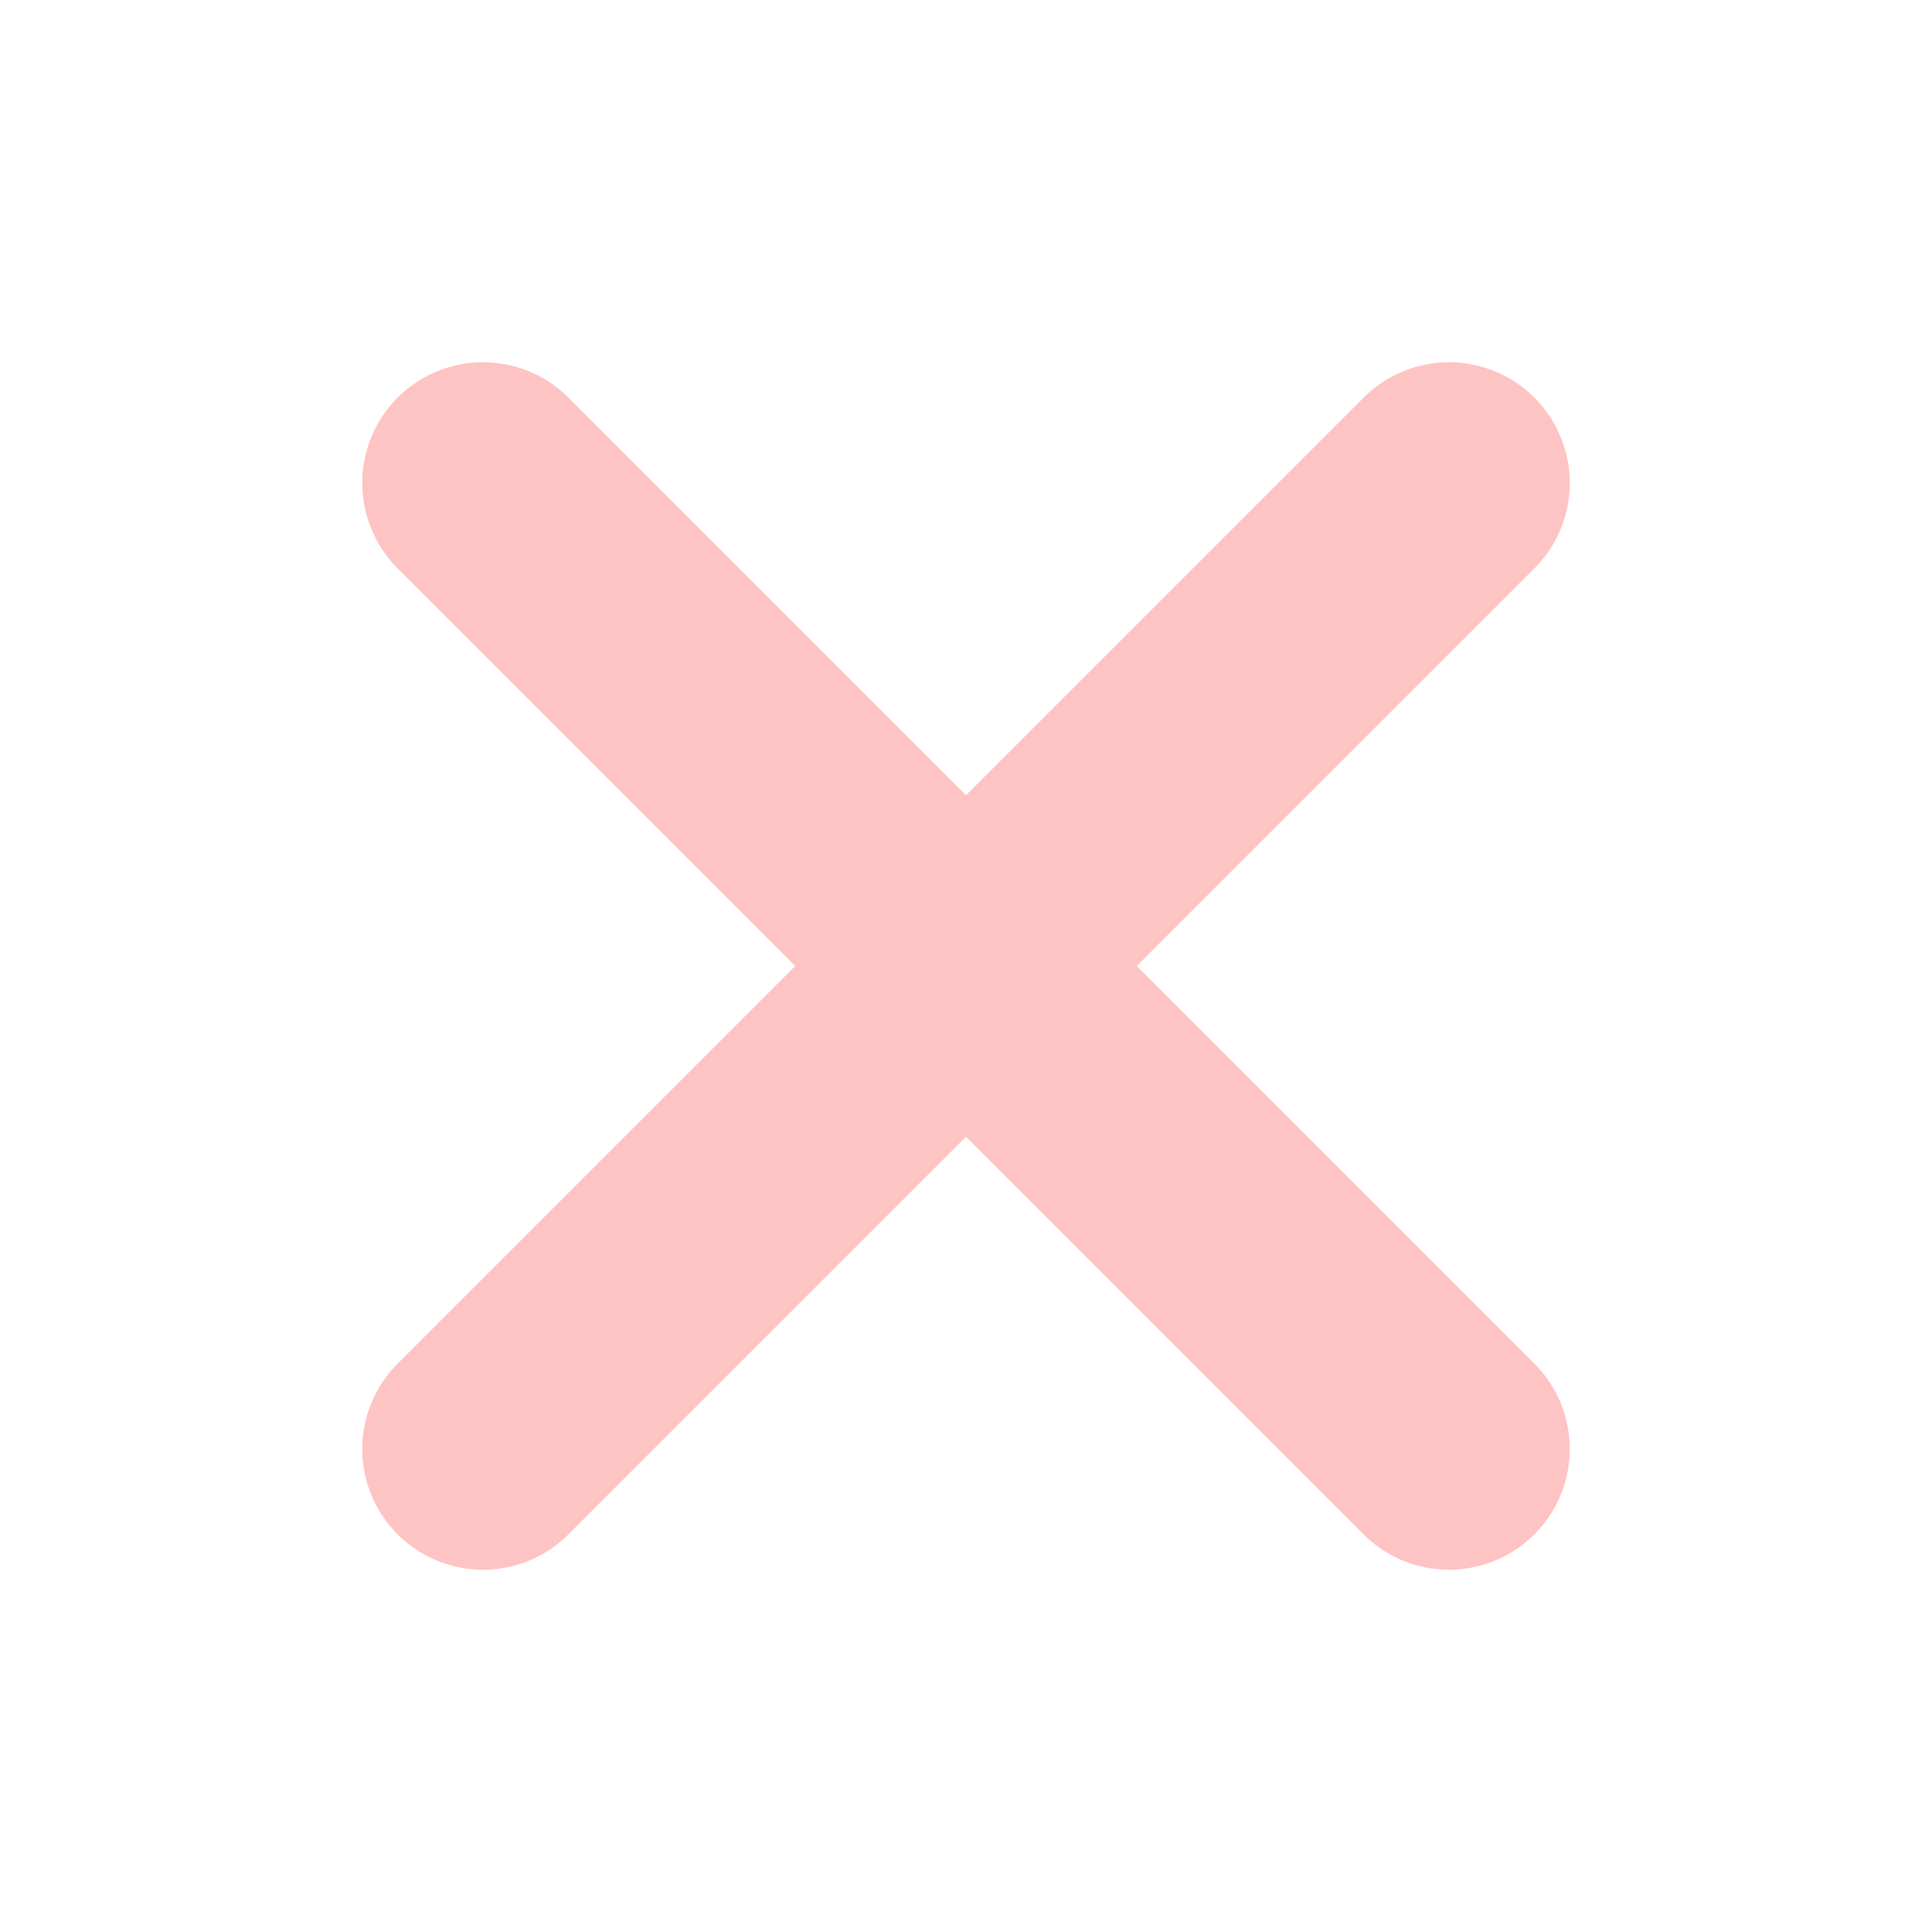
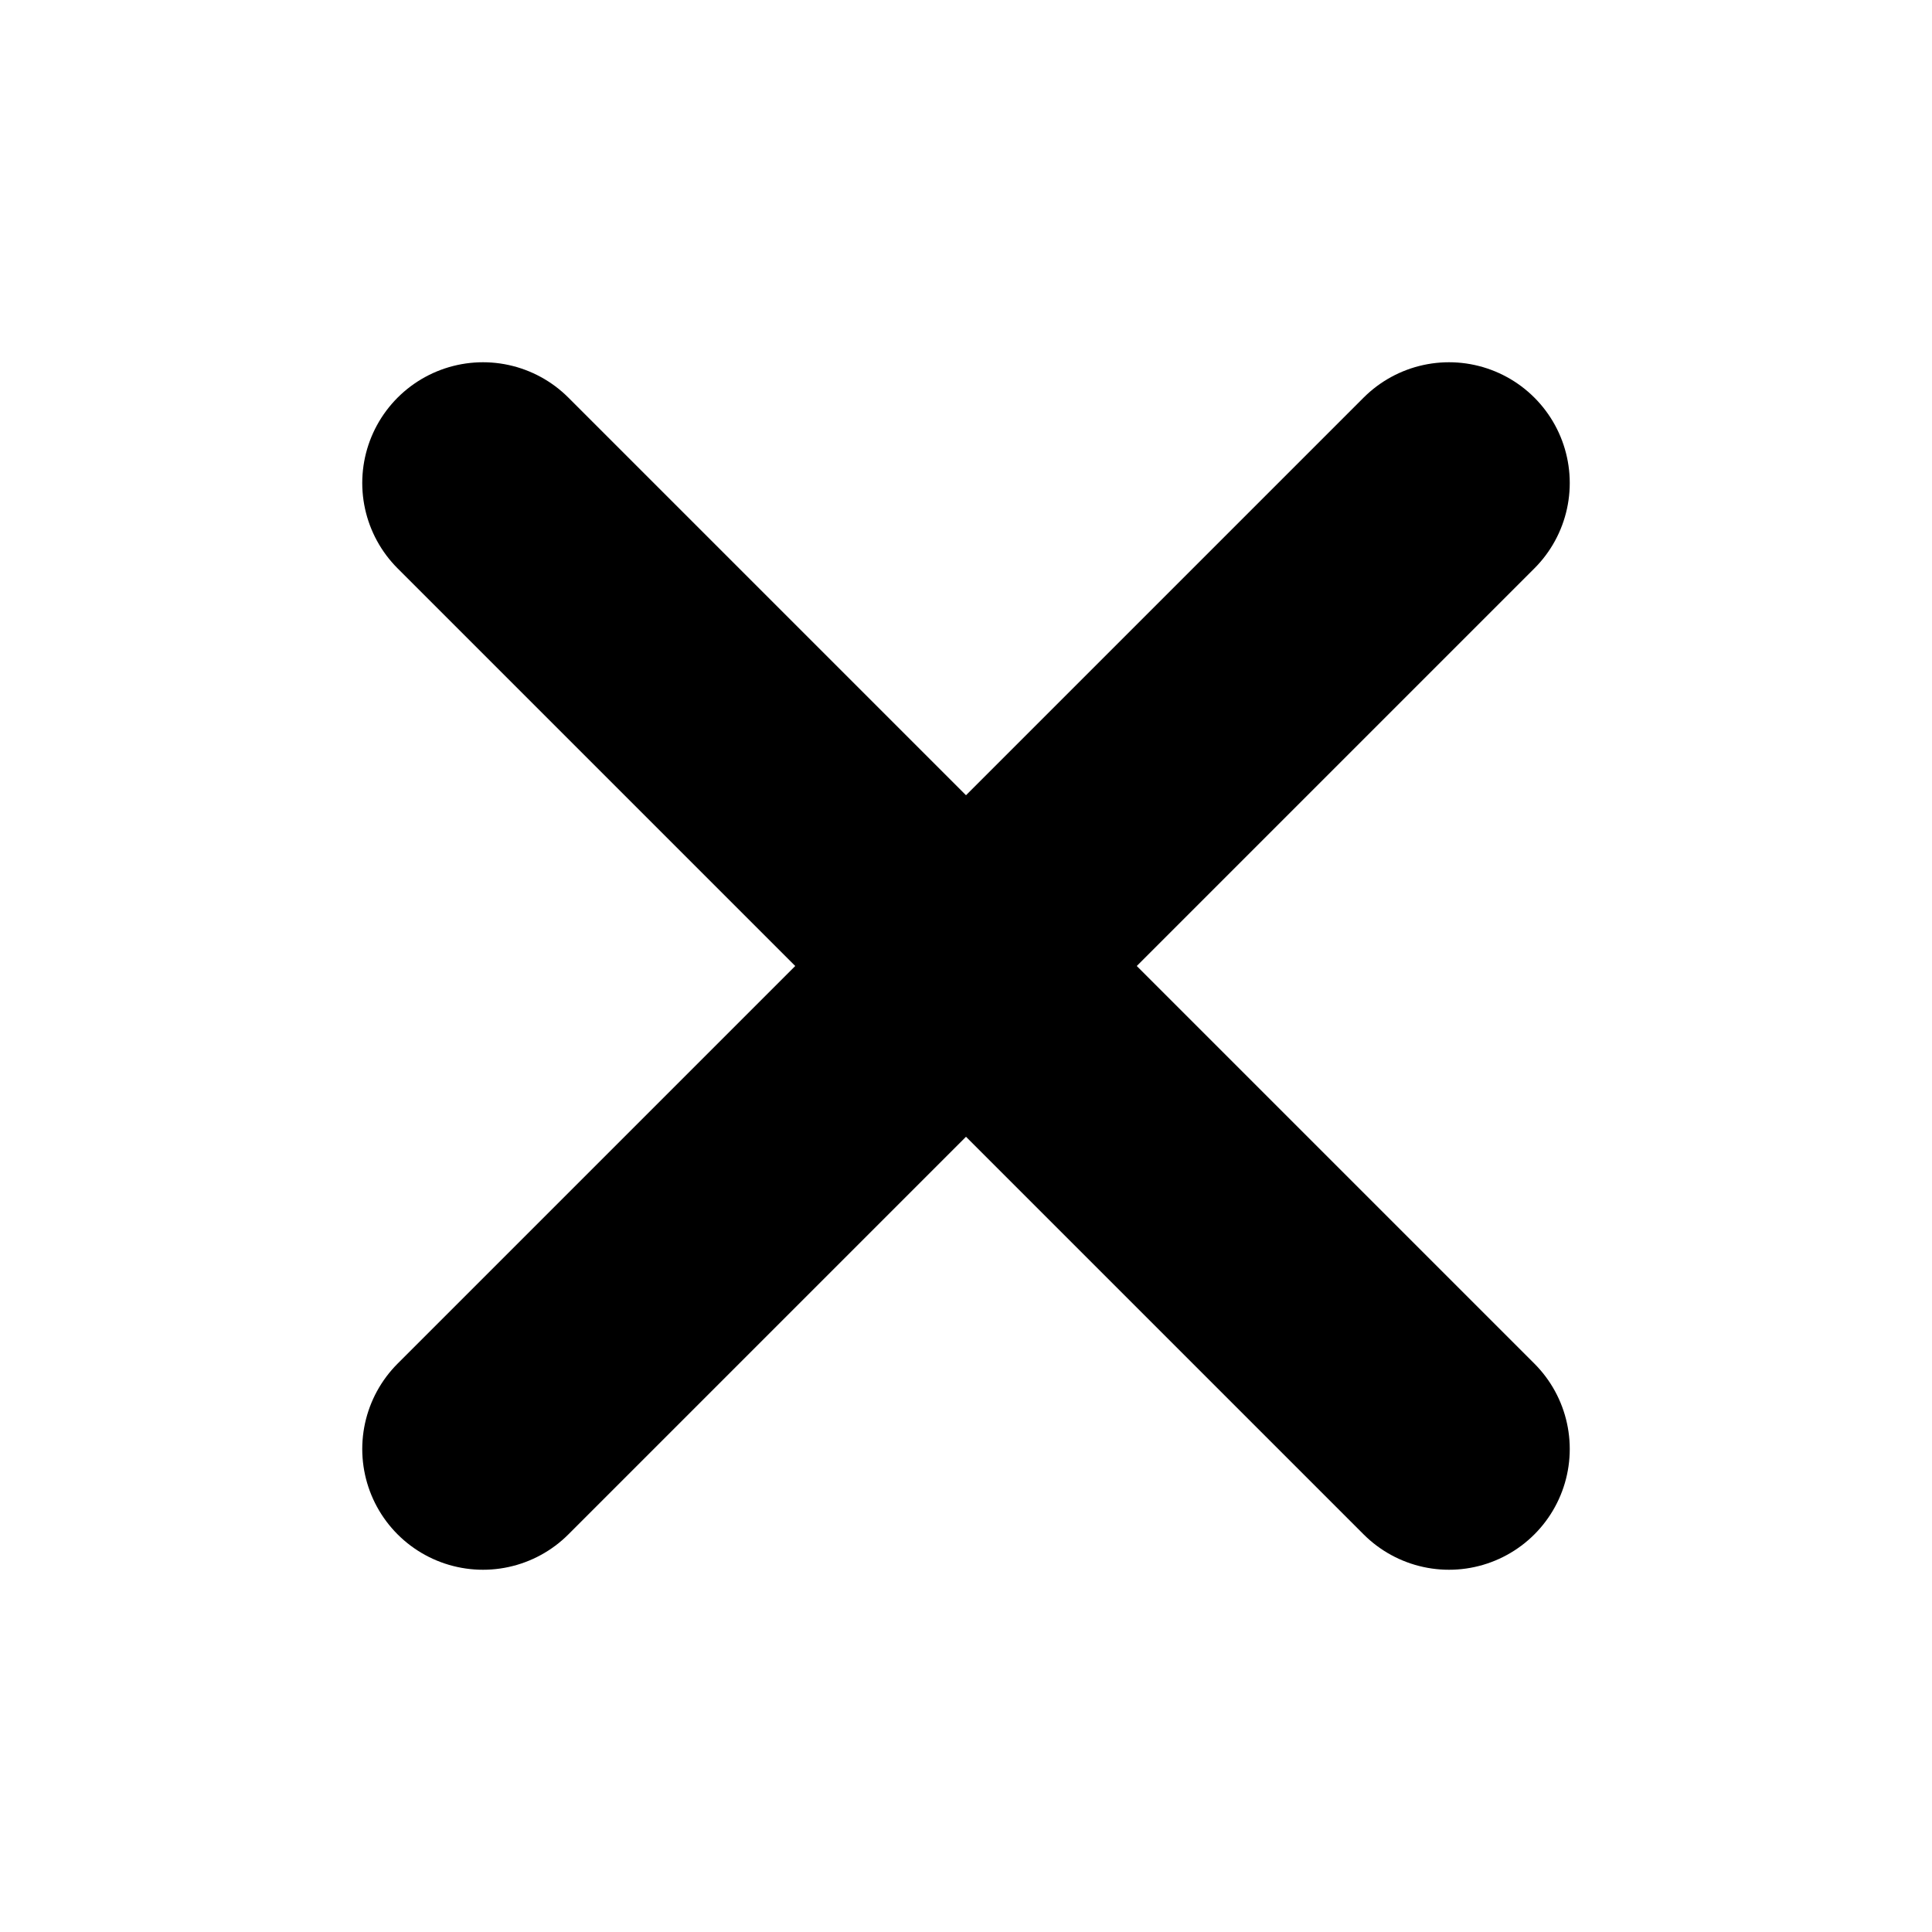
- <svg xmlns="http://www.w3.org/2000/svg" width="24" height="24" viewBox="0 0 24 24" fill="none" stroke="#fec3c3" stroke-width="3" stroke-linecap="round" stroke-linejoin="round" class="lucide lucide-x-icon lucide-x">
+ <svg xmlns="http://www.w3.org/2000/svg" width="24" height="24" viewBox="0 0 24 24" fill="none" stroke="currentColor" stroke-width="3" stroke-linecap="round" stroke-linejoin="round" class="lucide lucide-x-icon lucide-x">
  <path d="M18 6 6 18" />
  <path d="m6 6 12 12" />
</svg>
